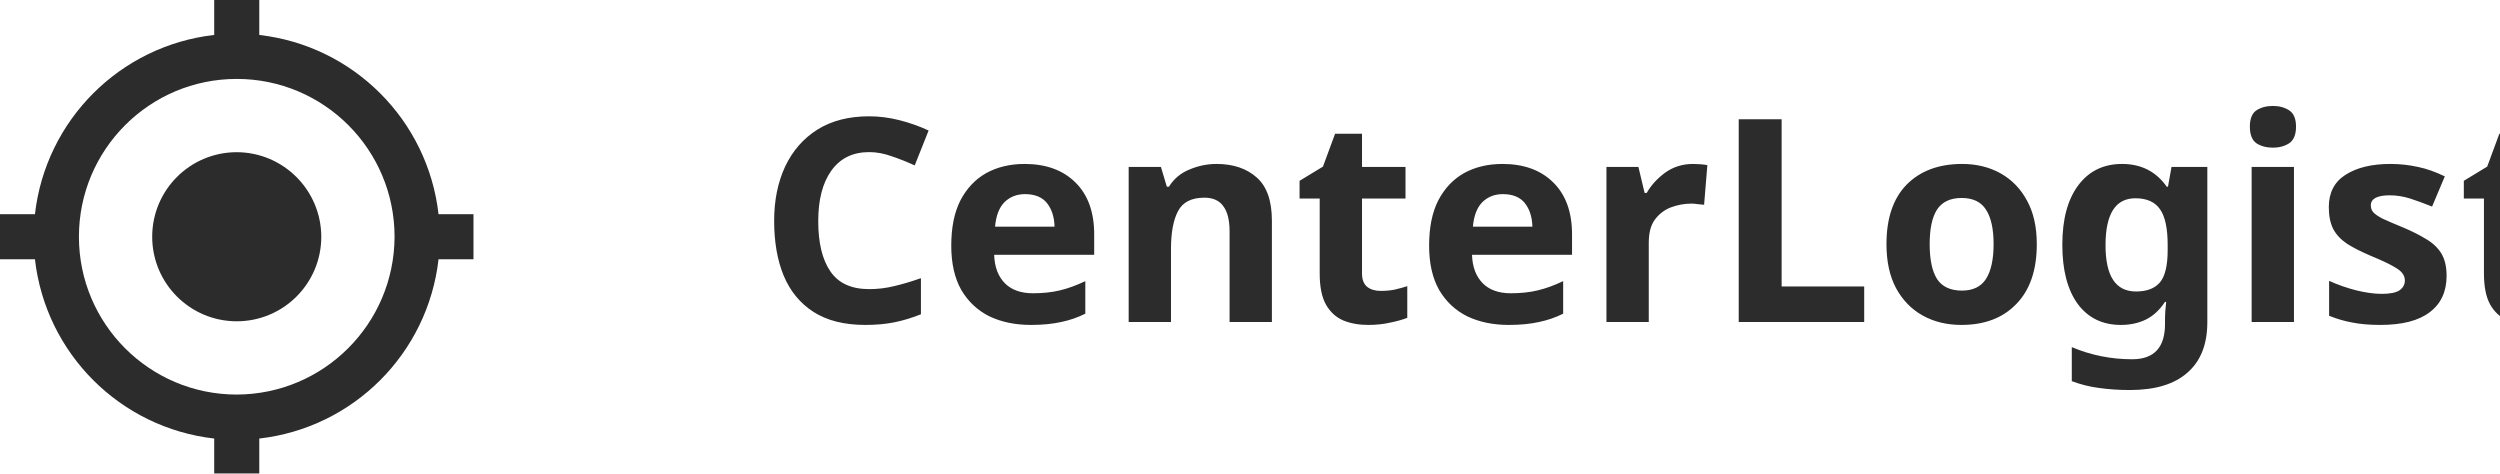
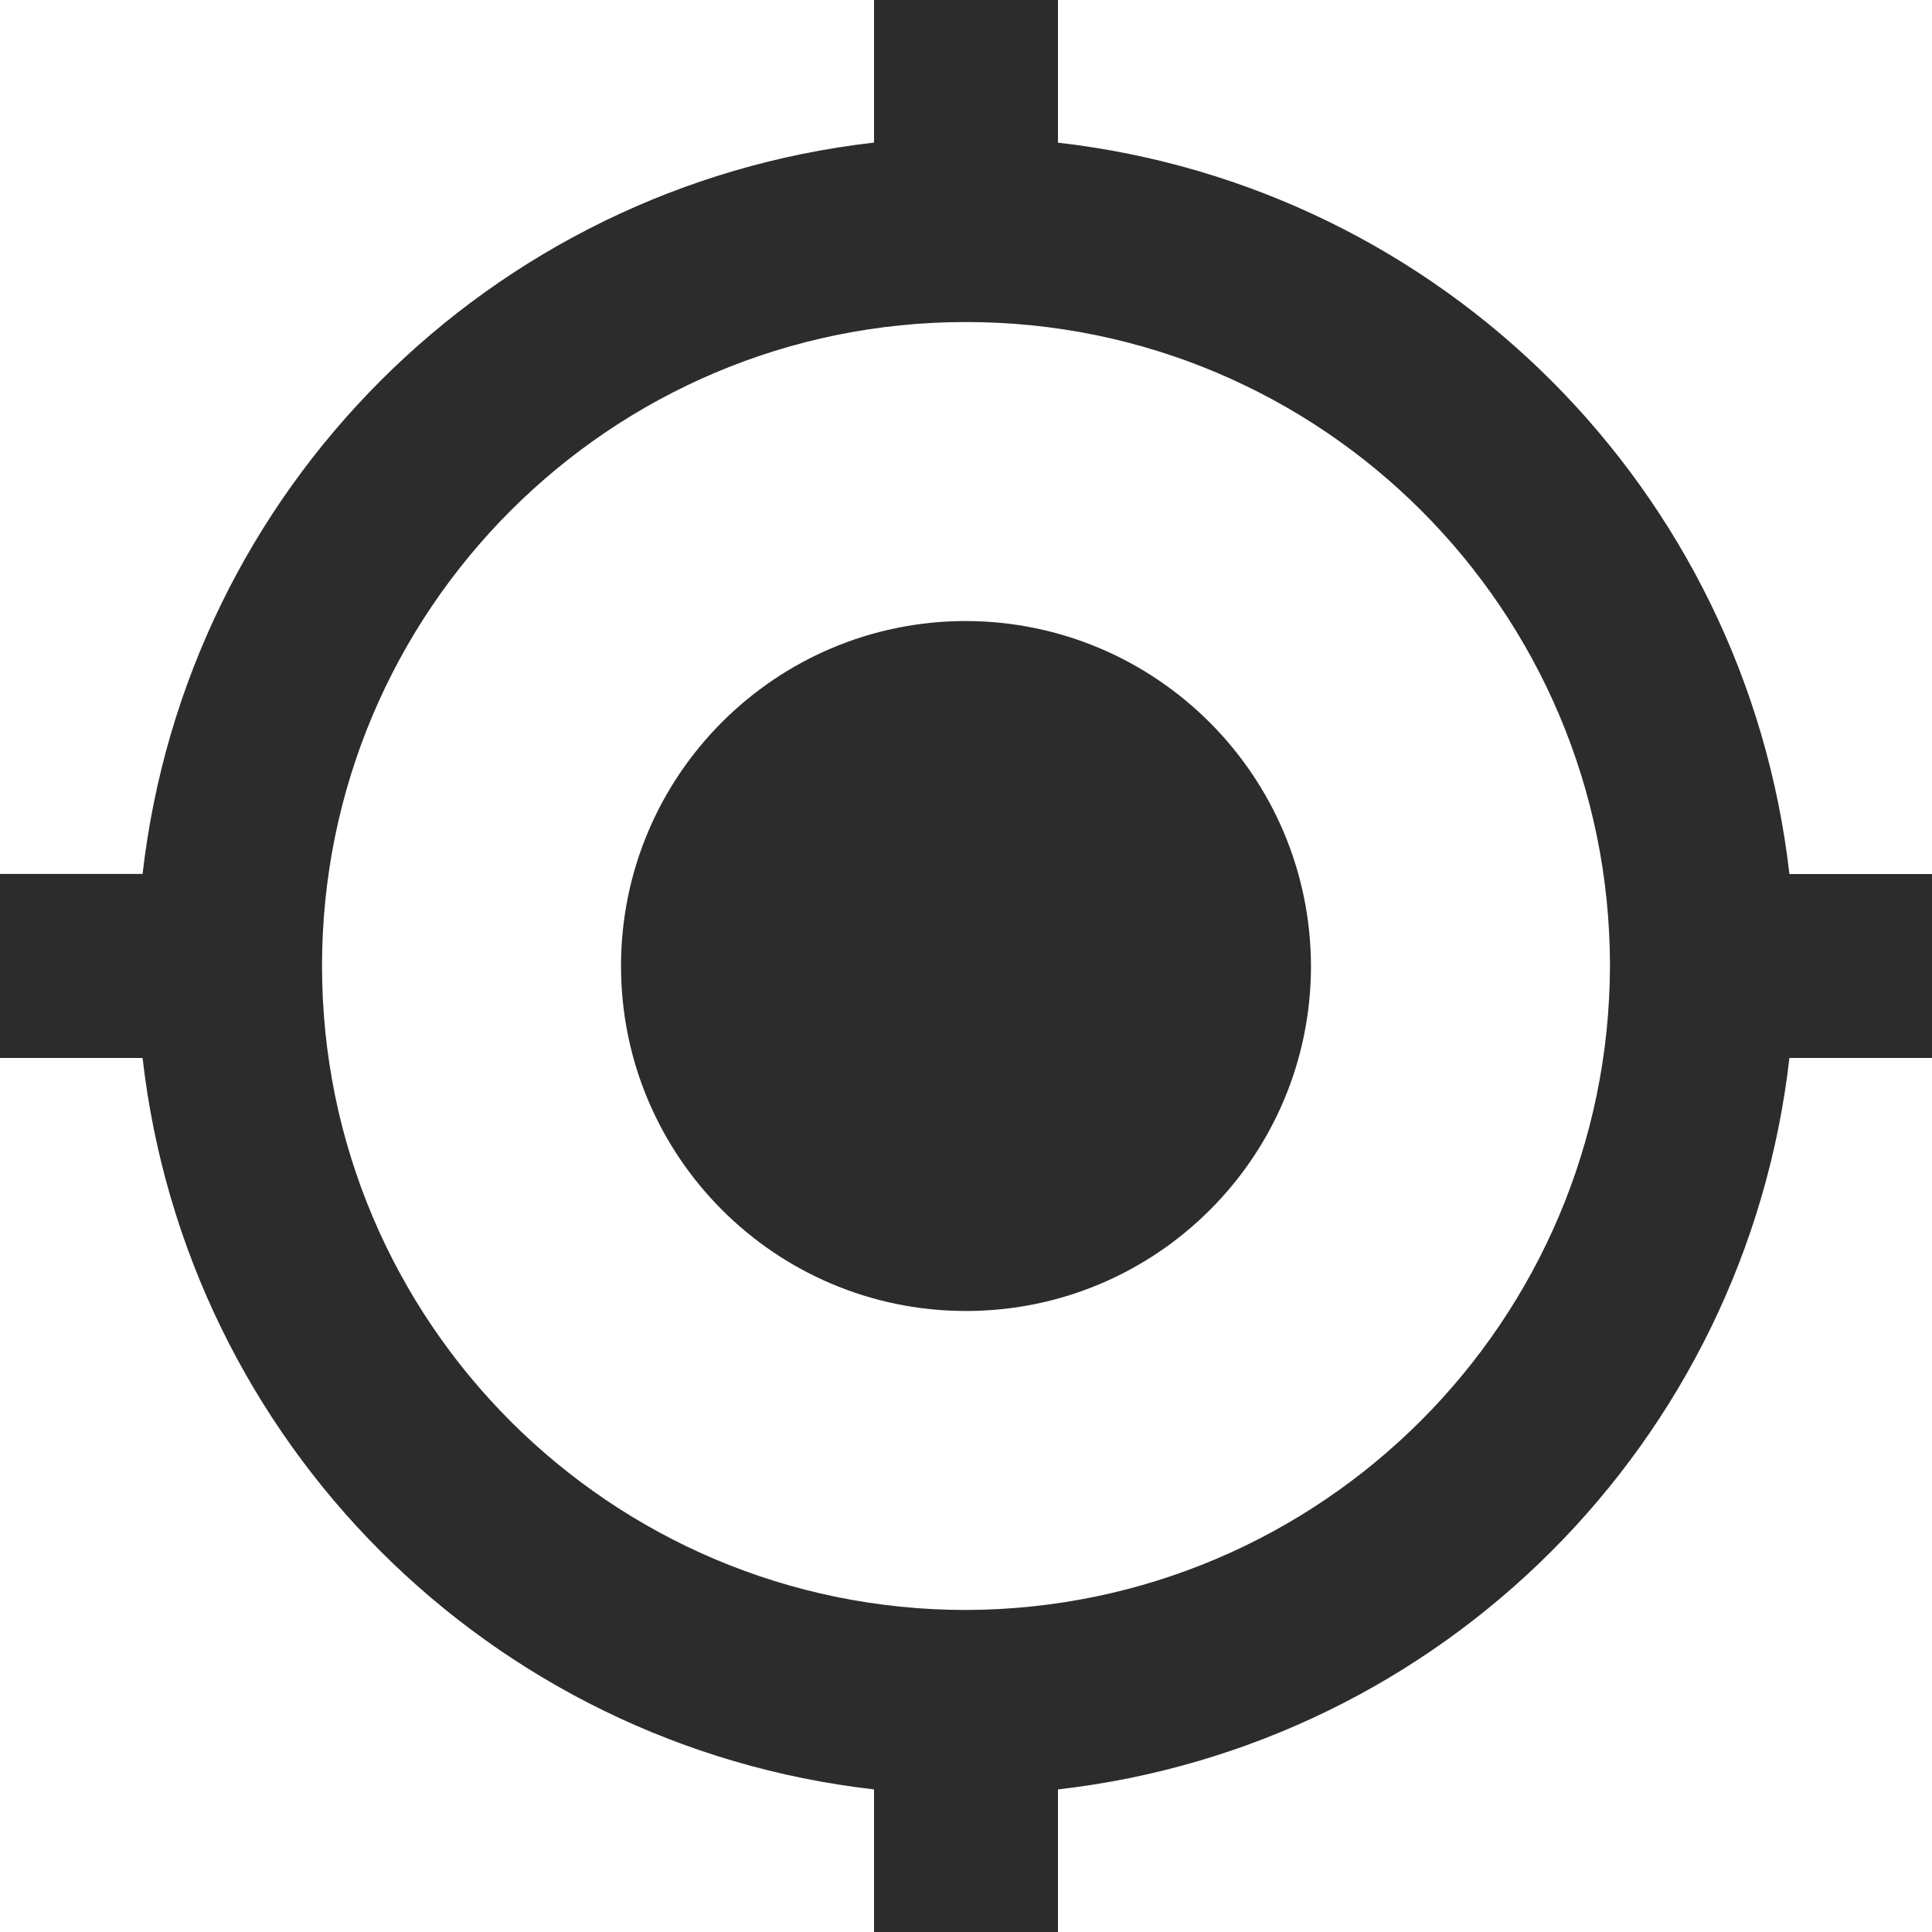
- <svg xmlns="http://www.w3.org/2000/svg" width="132" height="25" viewBox="0 0 132 25">
-   <g id="logo-black" transform="translate(-50 -31)">
-     <path id="_ionicons_svg_md-locate" d="M44.5,40.036A4.464,4.464,0,1,0,48.964,44.5,4.477,4.477,0,0,0,44.5,40.036ZM55.155,43.31a10.755,10.755,0,0,0-9.465-9.464V32H43.31v1.845a10.755,10.755,0,0,0-9.465,9.464H32V45.69h1.845a10.755,10.755,0,0,0,9.465,9.465V57H45.69V55.155a10.755,10.755,0,0,0,9.465-9.465H57V43.31ZM44.5,52.833A8.333,8.333,0,1,1,52.833,44.5,8.358,8.358,0,0,1,44.5,52.833Z" transform="translate(18 -1)" fill="#2c2c2c" />
-     <text id="CenterLogistic" transform="translate(90 48)" fill="#2c2c2c" font-size="15" font-family="PTSans-Bold, PT Sans" font-weight="700">
-       <tspan x="0" y="0">CenterLogistic</tspan>
-     </text>
-   </g>
+ <svg xmlns="http://www.w3.org/2000/svg" width="25" height="25" viewBox="0 0 25 25">
+   <path id="logo-black" d="M44.5,40.036A4.464,4.464,0,1,0,48.964,44.5,4.477,4.477,0,0,0,44.5,40.036ZM55.155,43.31a10.755,10.755,0,0,0-9.465-9.464V32H43.31v1.845a10.755,10.755,0,0,0-9.465,9.464H32V45.69h1.845a10.755,10.755,0,0,0,9.465,9.465V57H45.69V55.155a10.755,10.755,0,0,0,9.465-9.465H57V43.31ZM44.5,52.833A8.333,8.333,0,1,1,52.833,44.5,8.358,8.358,0,0,1,44.5,52.833Z" transform="translate(-32 -32)" fill="#2c2c2c" />
</svg>
